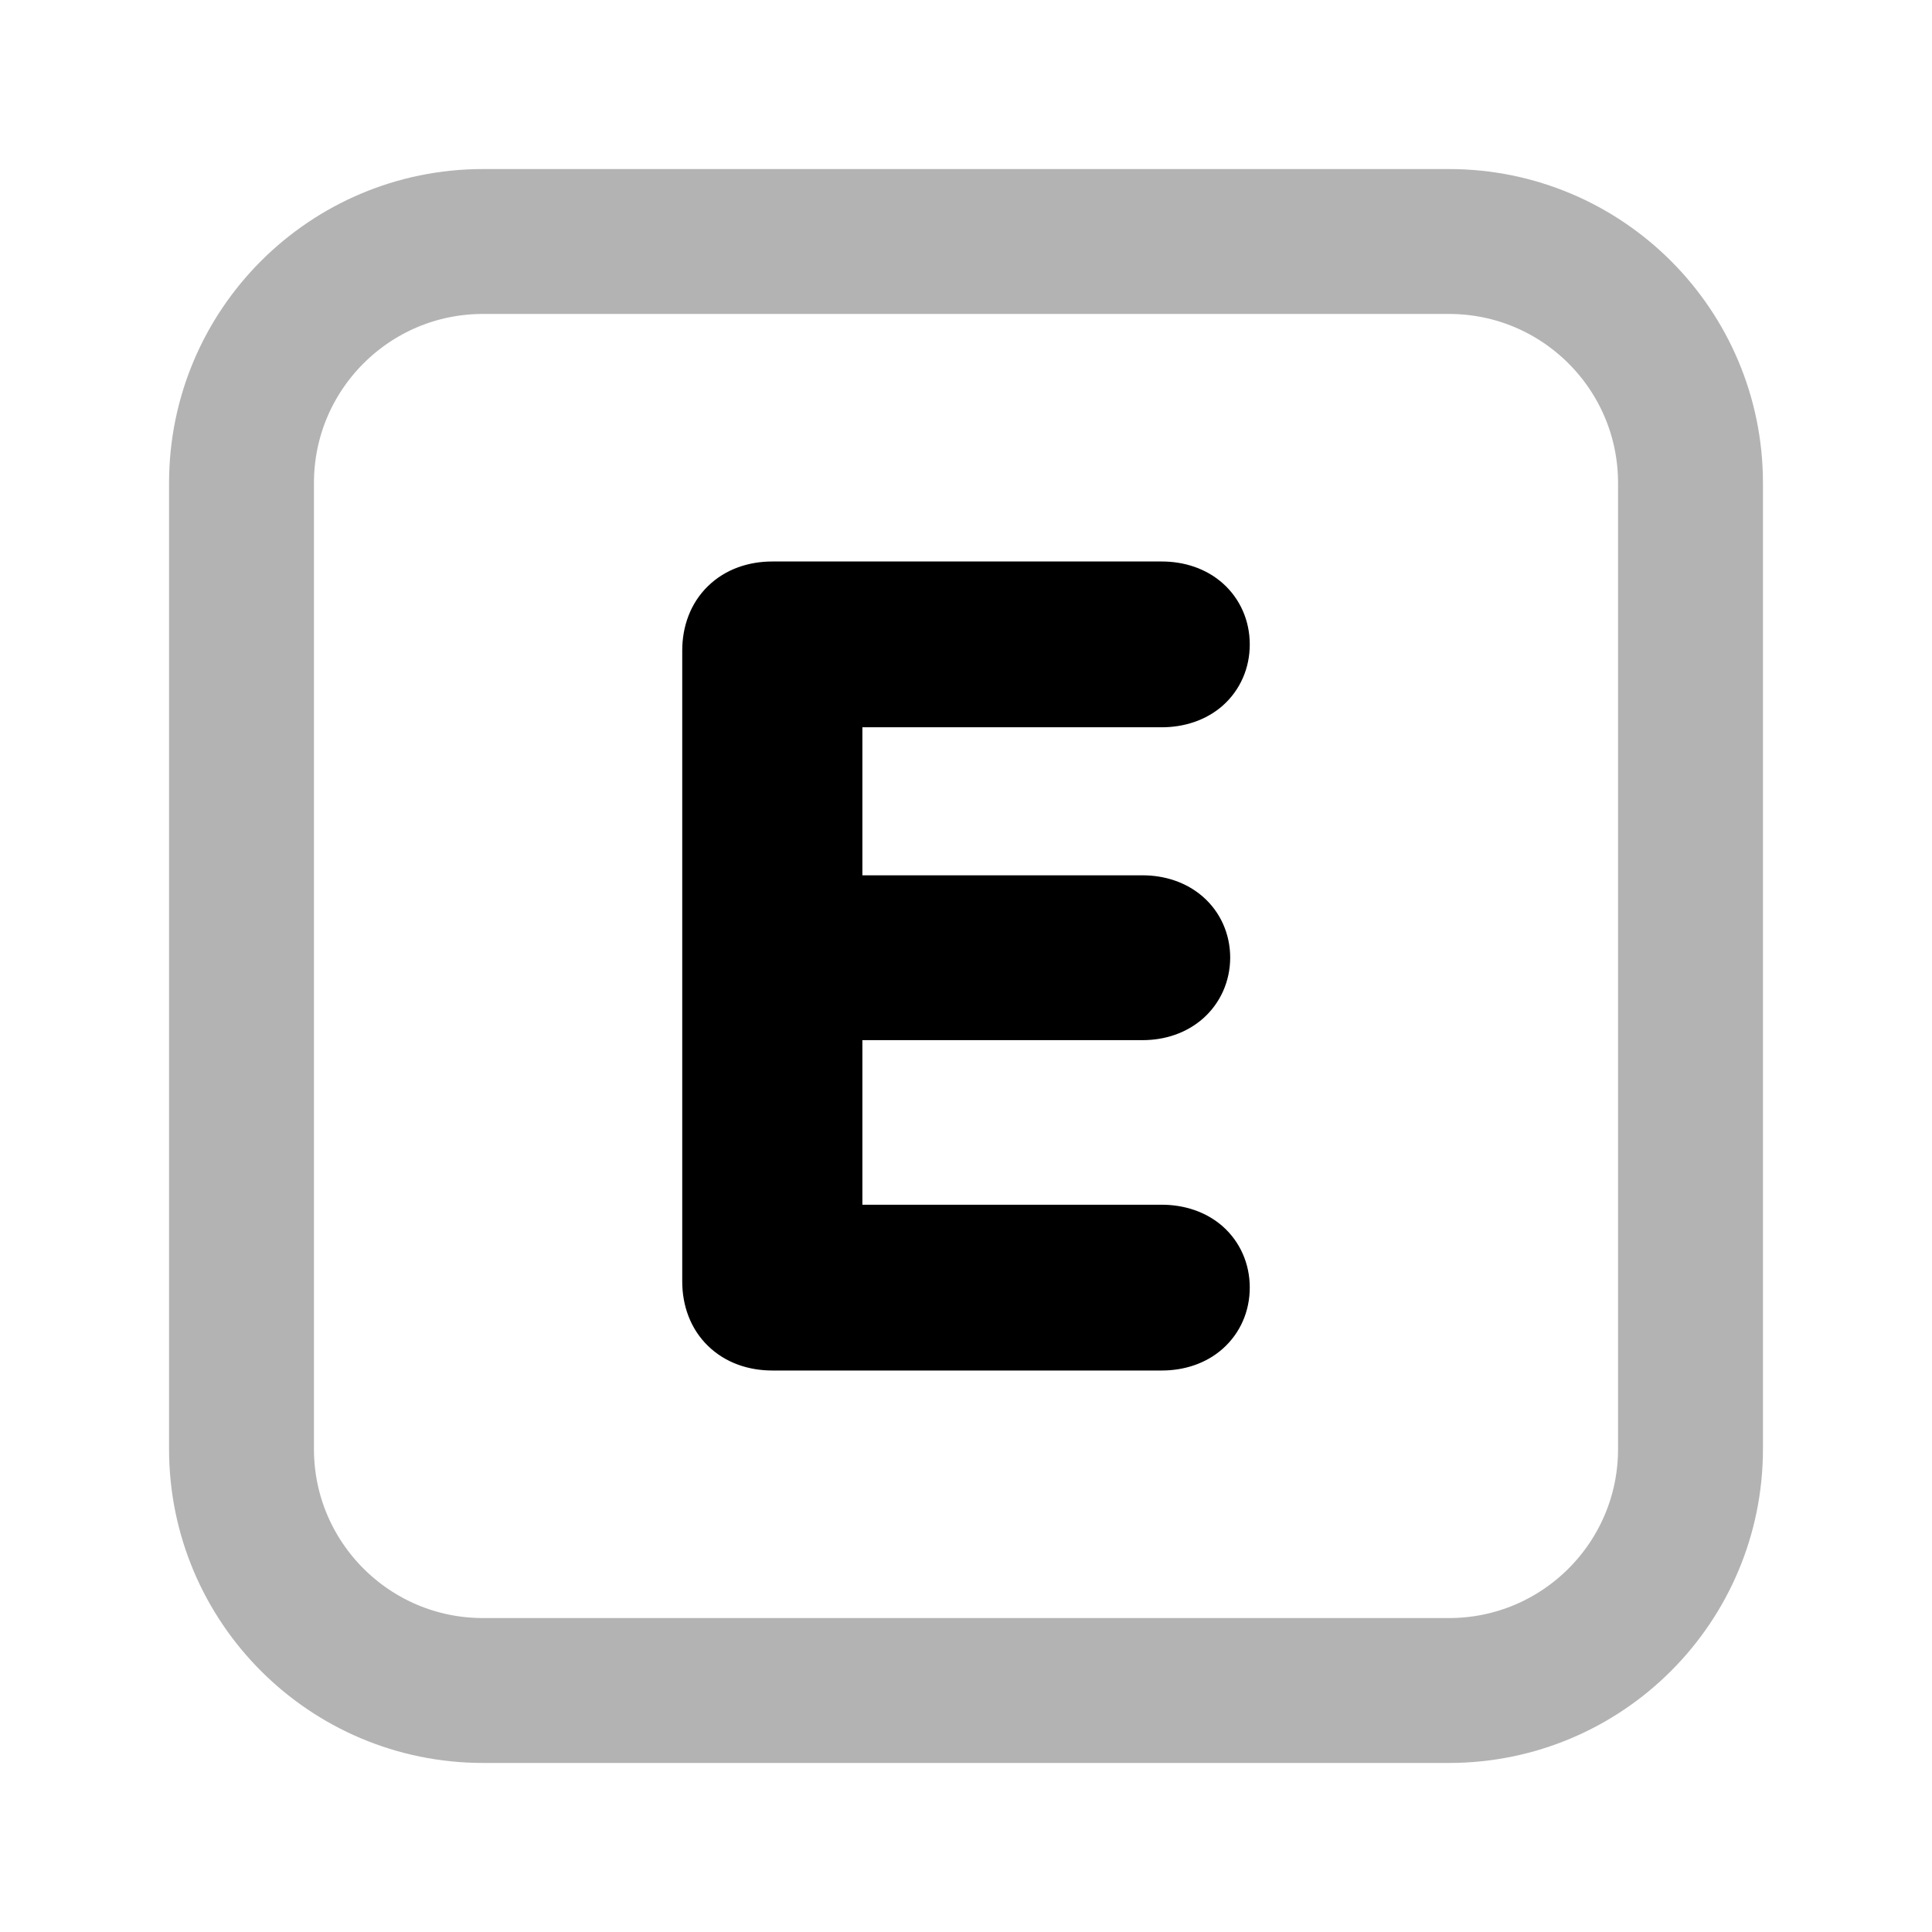
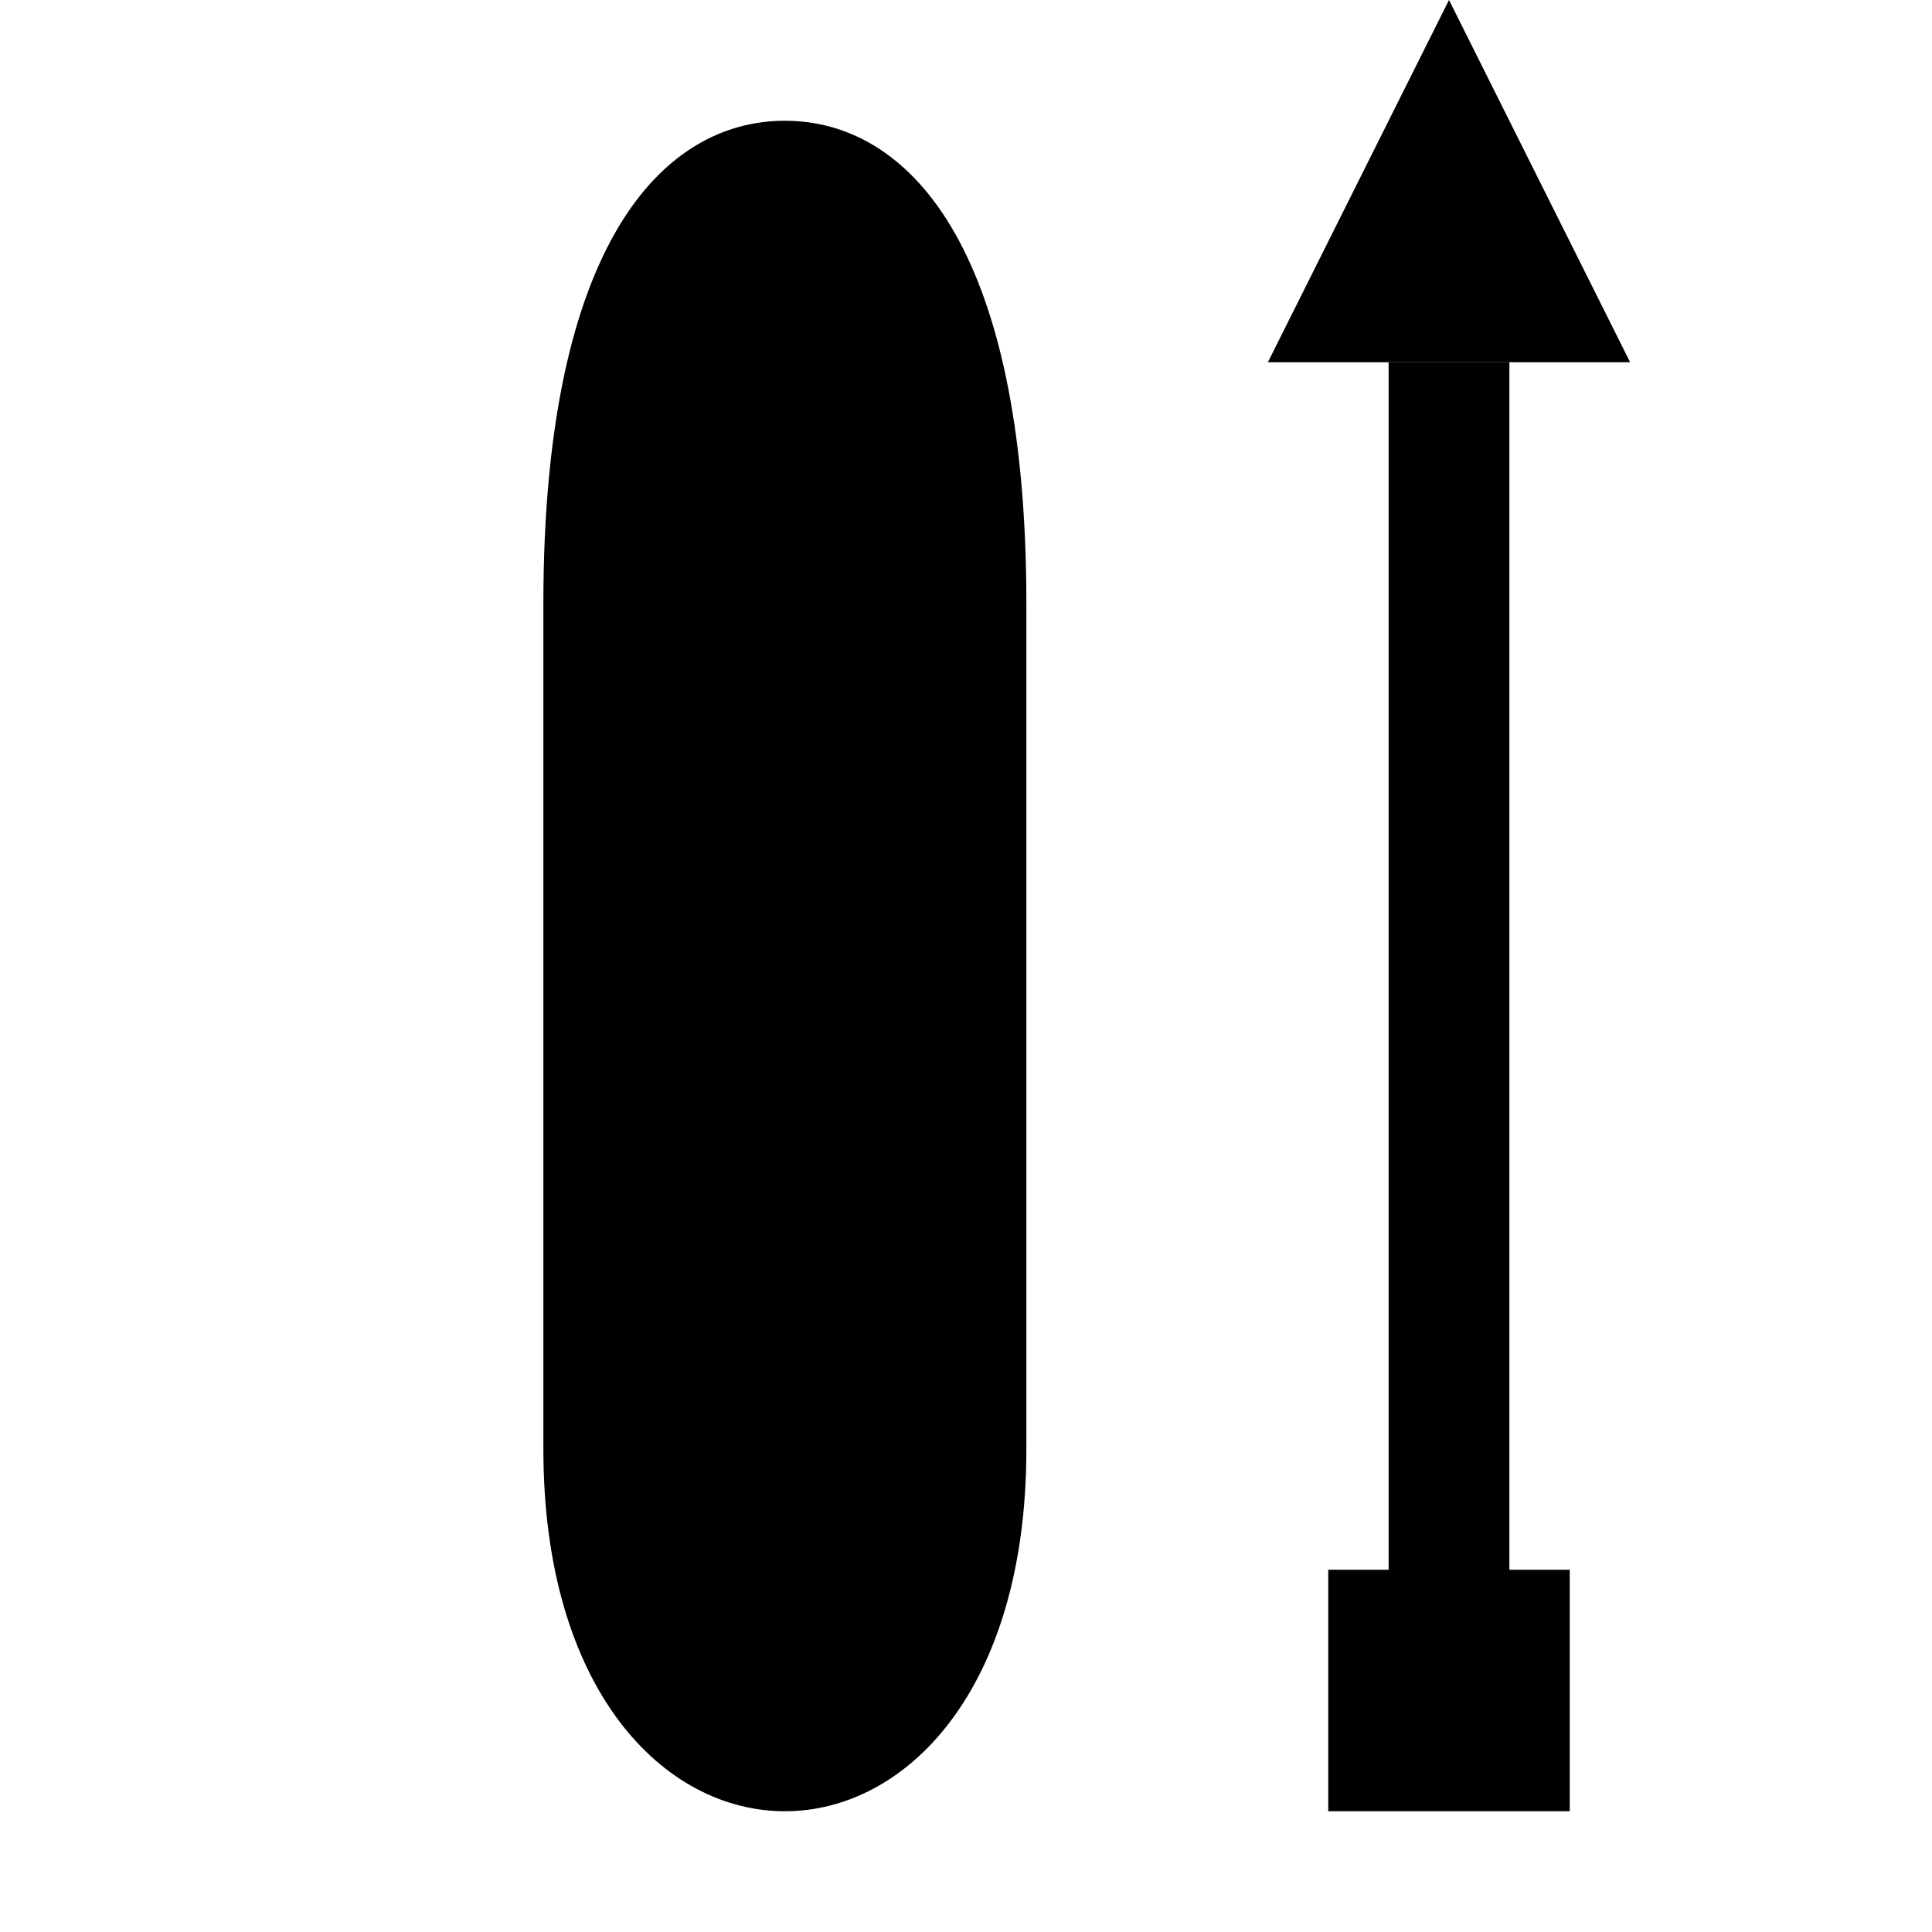
<svg xmlns="http://www.w3.org/2000/svg" width="16" height="16" viewBox="0 0 16 16" fill="none">
-   <rect opacity="0.3" x="2" y="2" width="12" height="12" rx="2" stroke="black" stroke-width="1.2" />
-   <path d="M9.621 4.65C9.804 4.65 9.987 4.706 10.128 4.832C10.272 4.961 10.35 5.142 10.35 5.337C10.35 5.532 10.272 5.713 10.128 5.842C9.987 5.967 9.804 6.023 9.621 6.023H7.142V7.249H9.463C9.642 7.249 9.823 7.304 9.964 7.428C10.108 7.555 10.188 7.736 10.188 7.932C10.187 8.127 10.107 8.306 9.965 8.433C9.825 8.557 9.645 8.614 9.463 8.614H7.142V9.977H9.621C9.804 9.977 9.987 10.033 10.128 10.158C10.272 10.287 10.35 10.468 10.35 10.663C10.35 10.858 10.272 11.039 10.128 11.168C9.987 11.294 9.804 11.35 9.621 11.35H6.396C6.203 11.35 6.01 11.289 5.863 11.146C5.716 11.003 5.65 10.809 5.65 10.613V5.387C5.65 5.191 5.716 4.997 5.863 4.854C6.01 4.711 6.203 4.65 6.396 4.65H9.621ZM9.702 10.994C9.726 10.99 9.749 10.984 9.771 10.977C9.749 10.984 9.726 10.99 9.702 10.994ZM9.788 10.969C9.804 10.963 9.819 10.956 9.833 10.948C9.819 10.956 9.804 10.963 9.788 10.969ZM9.851 10.938C9.864 10.929 9.876 10.921 9.888 10.911C9.876 10.921 9.864 10.929 9.851 10.938ZM6.112 10.899C6.123 10.91 6.136 10.919 6.148 10.928C6.136 10.919 6.123 10.91 6.112 10.899ZM9.9 10.898C9.911 10.888 9.921 10.878 9.931 10.866C9.921 10.878 9.911 10.888 9.9 10.898ZM6.071 10.852C6.079 10.863 6.088 10.873 6.097 10.883C6.088 10.873 6.079 10.863 6.071 10.852ZM9.944 10.848C9.951 10.838 9.956 10.827 9.962 10.816C9.956 10.827 9.951 10.838 9.944 10.848ZM6.034 10.784C6.041 10.8 6.047 10.814 6.056 10.828C6.047 10.814 6.041 10.8 6.034 10.784ZM9.976 10.789C9.98 10.778 9.983 10.767 9.986 10.756C9.983 10.767 9.98 10.778 9.976 10.789ZM6.014 10.724C6.017 10.739 6.021 10.754 6.026 10.768C6.021 10.754 6.017 10.739 6.014 10.724ZM9.621 10.326C9.677 10.326 9.729 10.335 9.775 10.351C9.729 10.335 9.677 10.326 9.621 10.326ZM9.566 8.251C9.58 8.248 9.593 8.244 9.606 8.24C9.593 8.245 9.58 8.248 9.566 8.251ZM9.625 8.233C9.641 8.227 9.656 8.221 9.67 8.213C9.656 8.221 9.641 8.227 9.625 8.233ZM9.688 8.201C9.698 8.195 9.708 8.189 9.717 8.182C9.708 8.189 9.698 8.195 9.688 8.201ZM9.741 8.16C9.751 8.151 9.76 8.141 9.769 8.13C9.76 8.141 9.751 8.151 9.741 8.16ZM9.777 8.119C9.788 8.105 9.796 8.09 9.804 8.074C9.796 8.09 9.788 8.105 9.777 8.119ZM9.799 5.638C9.807 5.634 9.815 5.631 9.822 5.627C9.815 5.631 9.807 5.634 9.799 5.638ZM9.935 5.535C9.911 5.566 9.883 5.592 9.849 5.613C9.883 5.592 9.911 5.566 9.935 5.535ZM9.944 5.522C9.954 5.509 9.962 5.495 9.969 5.479C9.962 5.495 9.954 5.509 9.944 5.522ZM6.026 5.231C6.021 5.246 6.017 5.26 6.014 5.275C6.017 5.26 6.021 5.246 6.026 5.231ZM6.056 5.172C6.048 5.185 6.04 5.199 6.034 5.214C6.04 5.199 6.048 5.185 6.056 5.172ZM6.1 5.113C6.089 5.124 6.08 5.135 6.071 5.147C6.08 5.135 6.089 5.124 6.1 5.113ZM6.148 5.071C6.136 5.08 6.124 5.089 6.113 5.1C6.124 5.089 6.136 5.08 6.148 5.071ZM6.232 5.026C6.212 5.034 6.193 5.043 6.175 5.054C6.193 5.043 6.212 5.034 6.232 5.026ZM6.175 10.945C6.192 10.955 6.21 10.963 6.229 10.971C6.21 10.963 6.192 10.955 6.175 10.945ZM6.31 5.007C6.282 5.011 6.257 5.018 6.232 5.026C6.257 5.018 6.282 5.011 6.31 5.007Z" fill="black" />
+   <g fill="black">
+     <path d="M6.5 1C5.5 1 4.5 2 4.5 5V12C4.5 14 5.5 15 6.5 15C7.5 15 8.5 14 8.5 12V5C8.5 2 7.5 1 6.5 1ZM5.5 5V11H7.5V5H5.5Z" />
+     <path d="M11 13H13V15H11V13Z" />
+     <rect x="11.5" y="3" width="1" height="11" />
+     <path d="M12 0L10.5 3H13.5L12 0Z" />
+   </g>
</svg>
